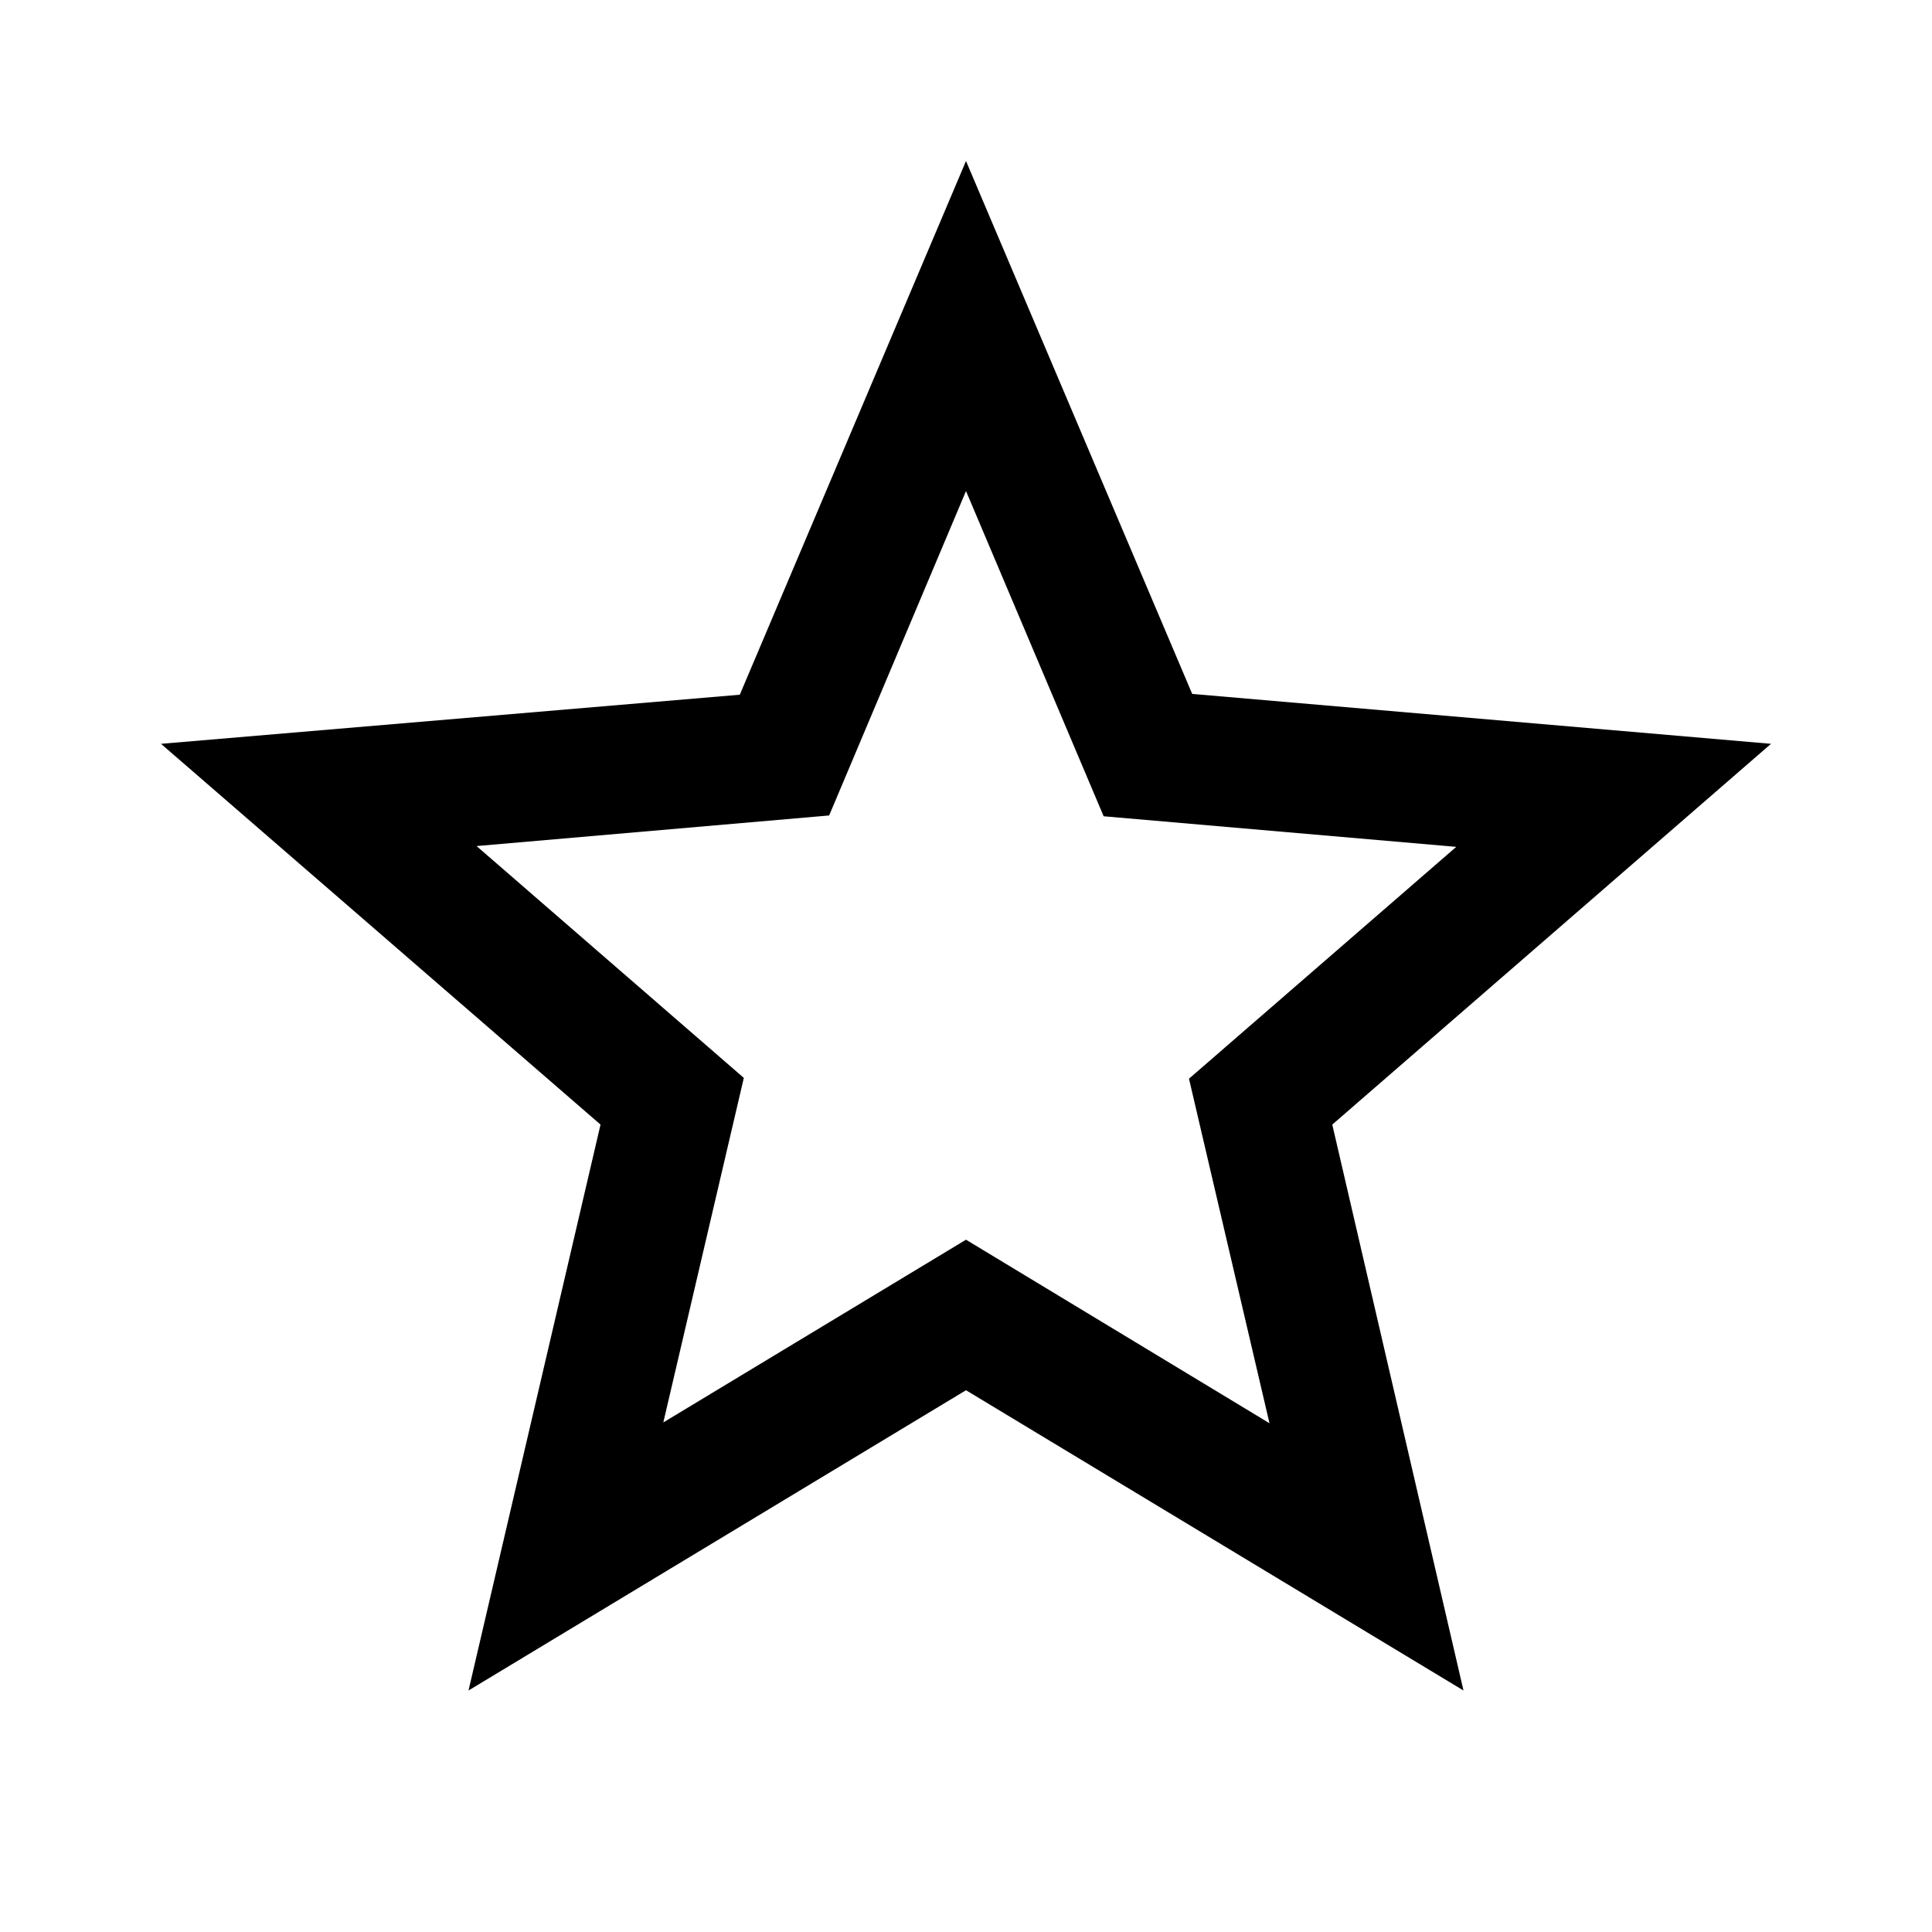
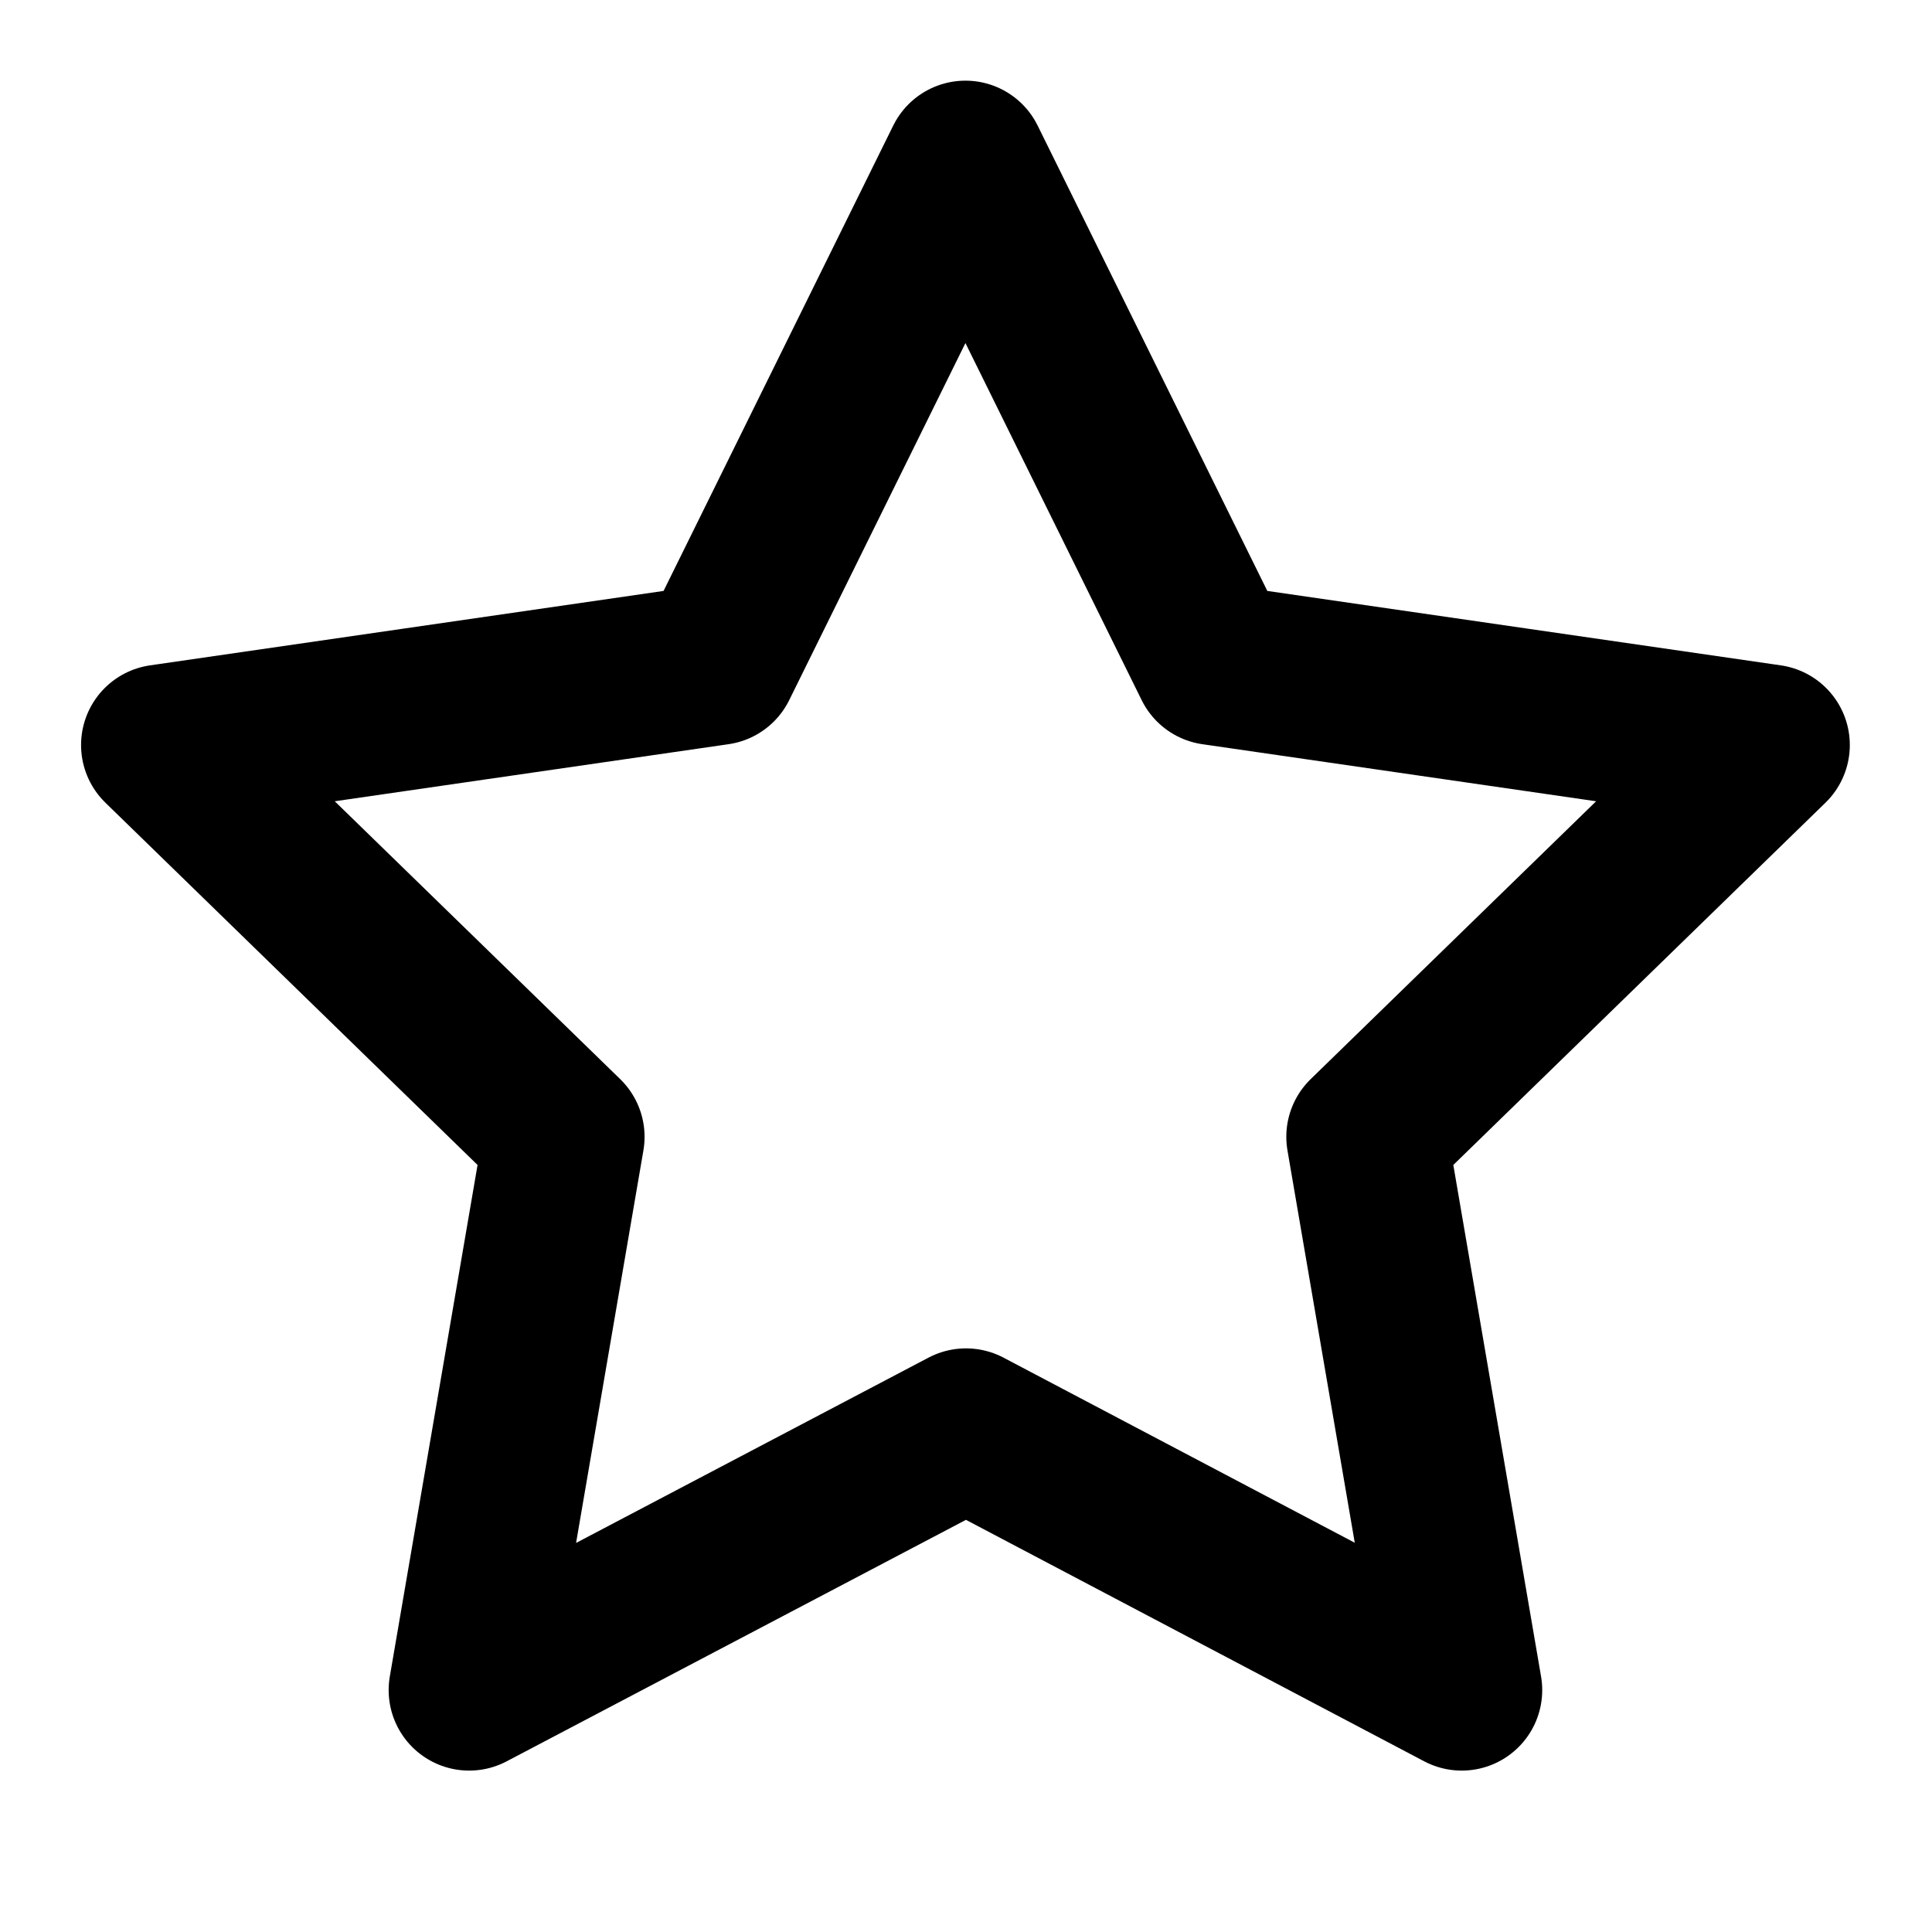
- <svg xmlns="http://www.w3.org/2000/svg" width="24" height="24" viewBox="0 0 24 24">
-   <path d="M22 9.24l-7.19-.62L12 2L9.19 8.63L2 9.24l5.46 4.73L5.82 21L12 17.27L18.18 21l-1.63-7.03L22 9.24zM12 15.4l-3.76 2.27l1-4.28l-3.32-2.88l4.38-.38L12 6.1l1.71 4.04l4.38.38l-3.32 2.88l1 4.28L12 15.4z" />
+ <svg xmlns="http://www.w3.org/2000/svg" width="24" height="24" viewBox="0 0 24 24" fill="none" stroke="currentColor" stroke-width="2" stroke-linecap="round" stroke-linejoin="round">
+   <path d="M12 17.75l-6.172 3.245l1.179 -6.873l-5 -4.867l6.9 -1l3.086 -6.253l3.086 6.253l6.9 1l-5 4.867l1.179 6.873l-6.158 -3.245" />
</svg>
